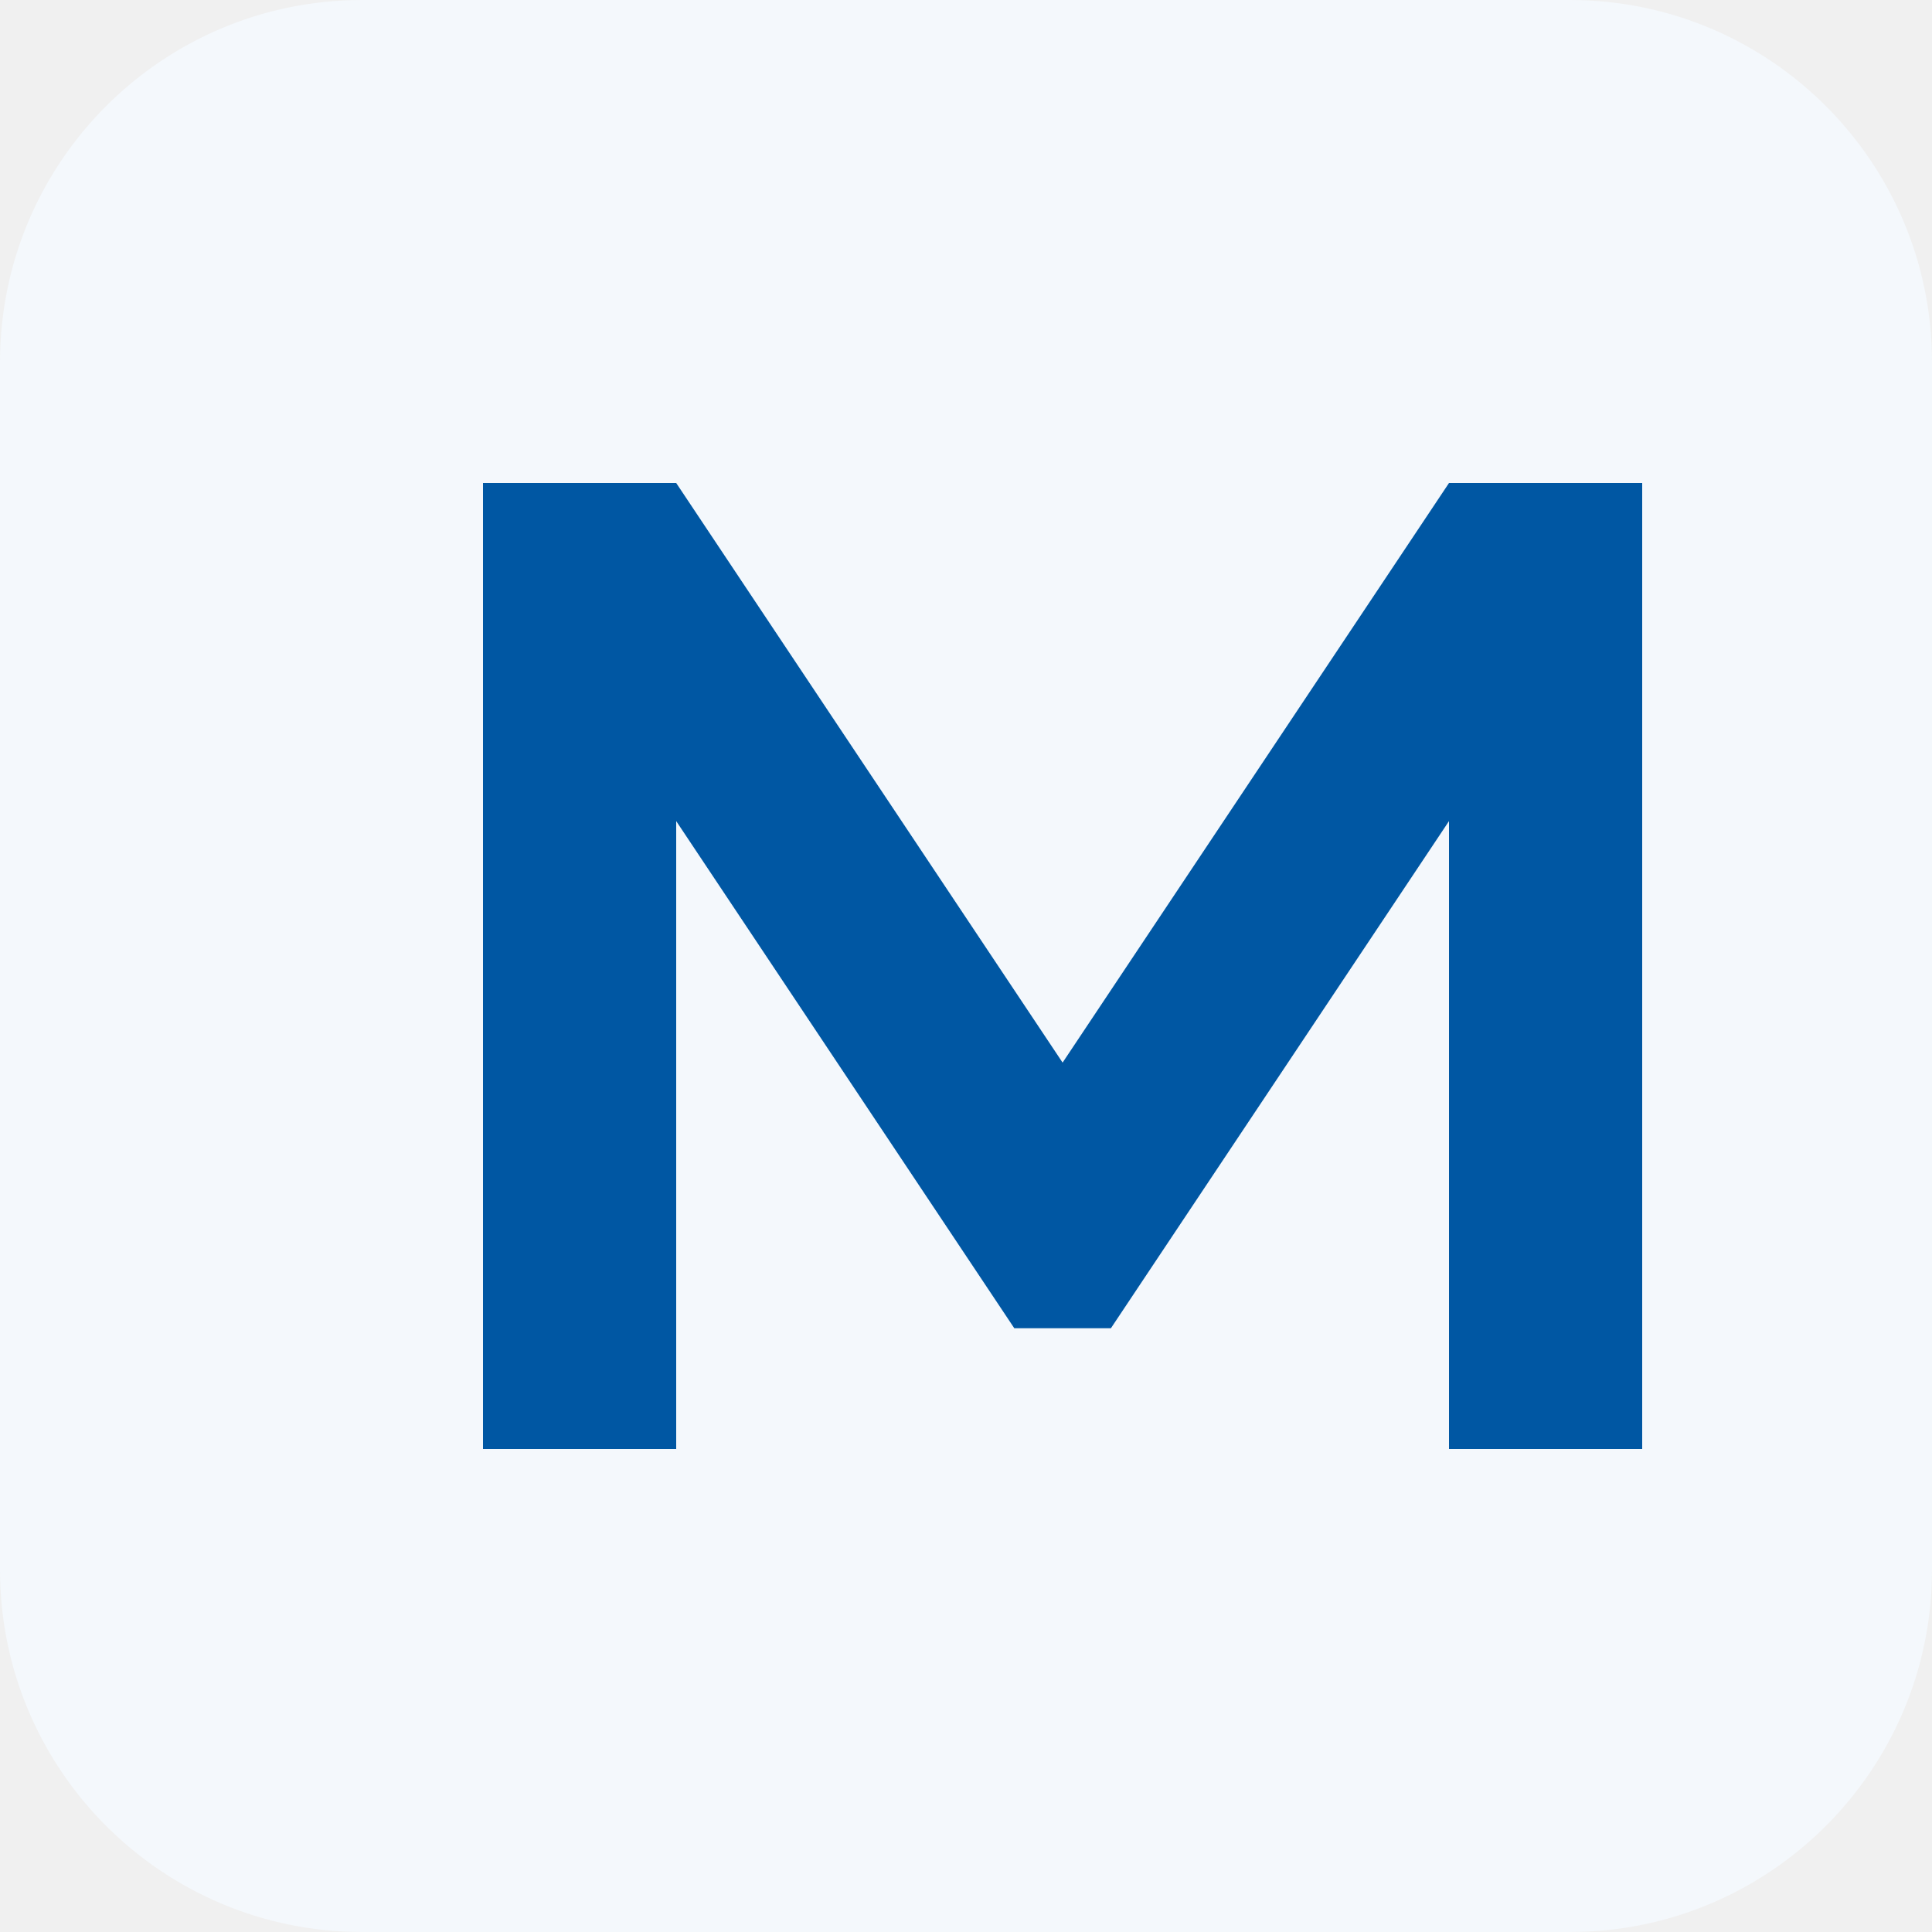
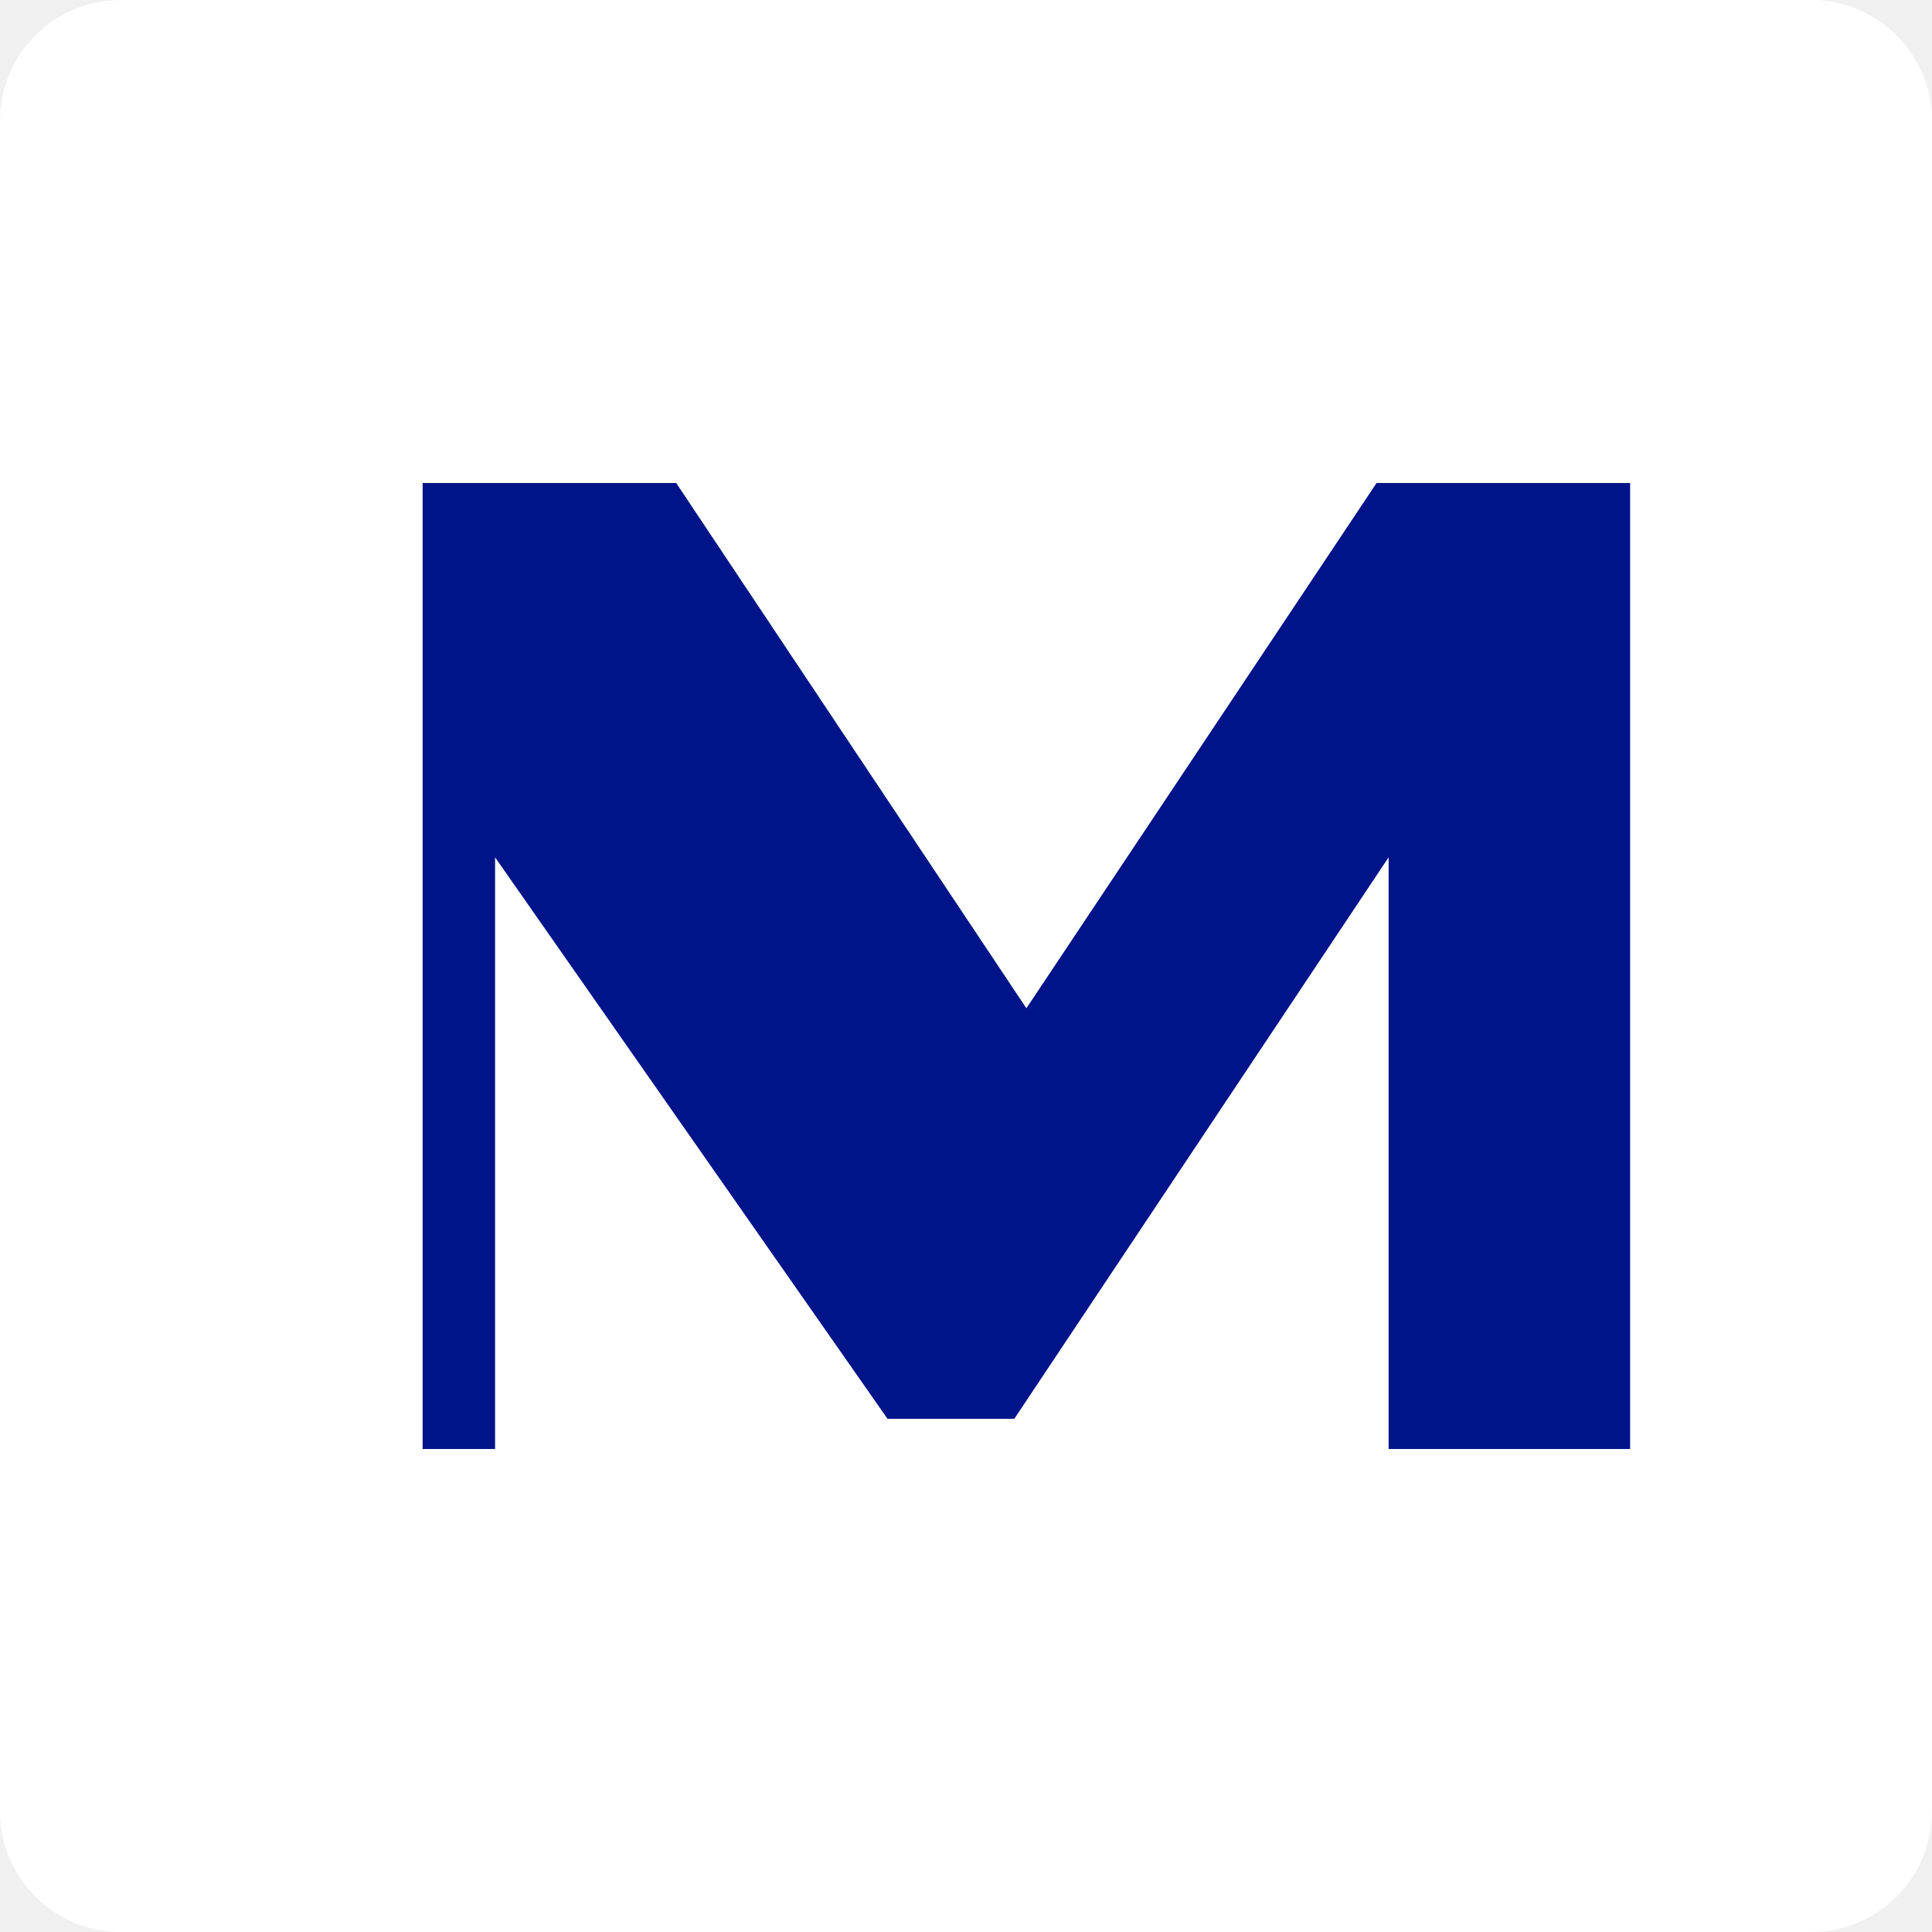
<svg xmlns="http://www.w3.org/2000/svg" viewBox="0 0 32 32" role="img" aria-label="Site logo letter K">
-   <rect width="32" height="32" rx="6" fill="#f4f8fc" />
-   <path fill="#0057a3" d="M8 24V8h3.2l6.4 9.6L24 8h3.2v16H24V13.6l-5.6 8.4h-1.6L11.2 13.6V24H8z" />
+   <rect width="32" height="32" rx="2" fill="#ffffff" />
+   <path fill="#001489" d="M7 24V8h4.2l5.8 8.7L22.8 8H27v16h-4V14.2l-6.2 9.3h-2.1L8.2 14.2V24H7z" />
</svg>
